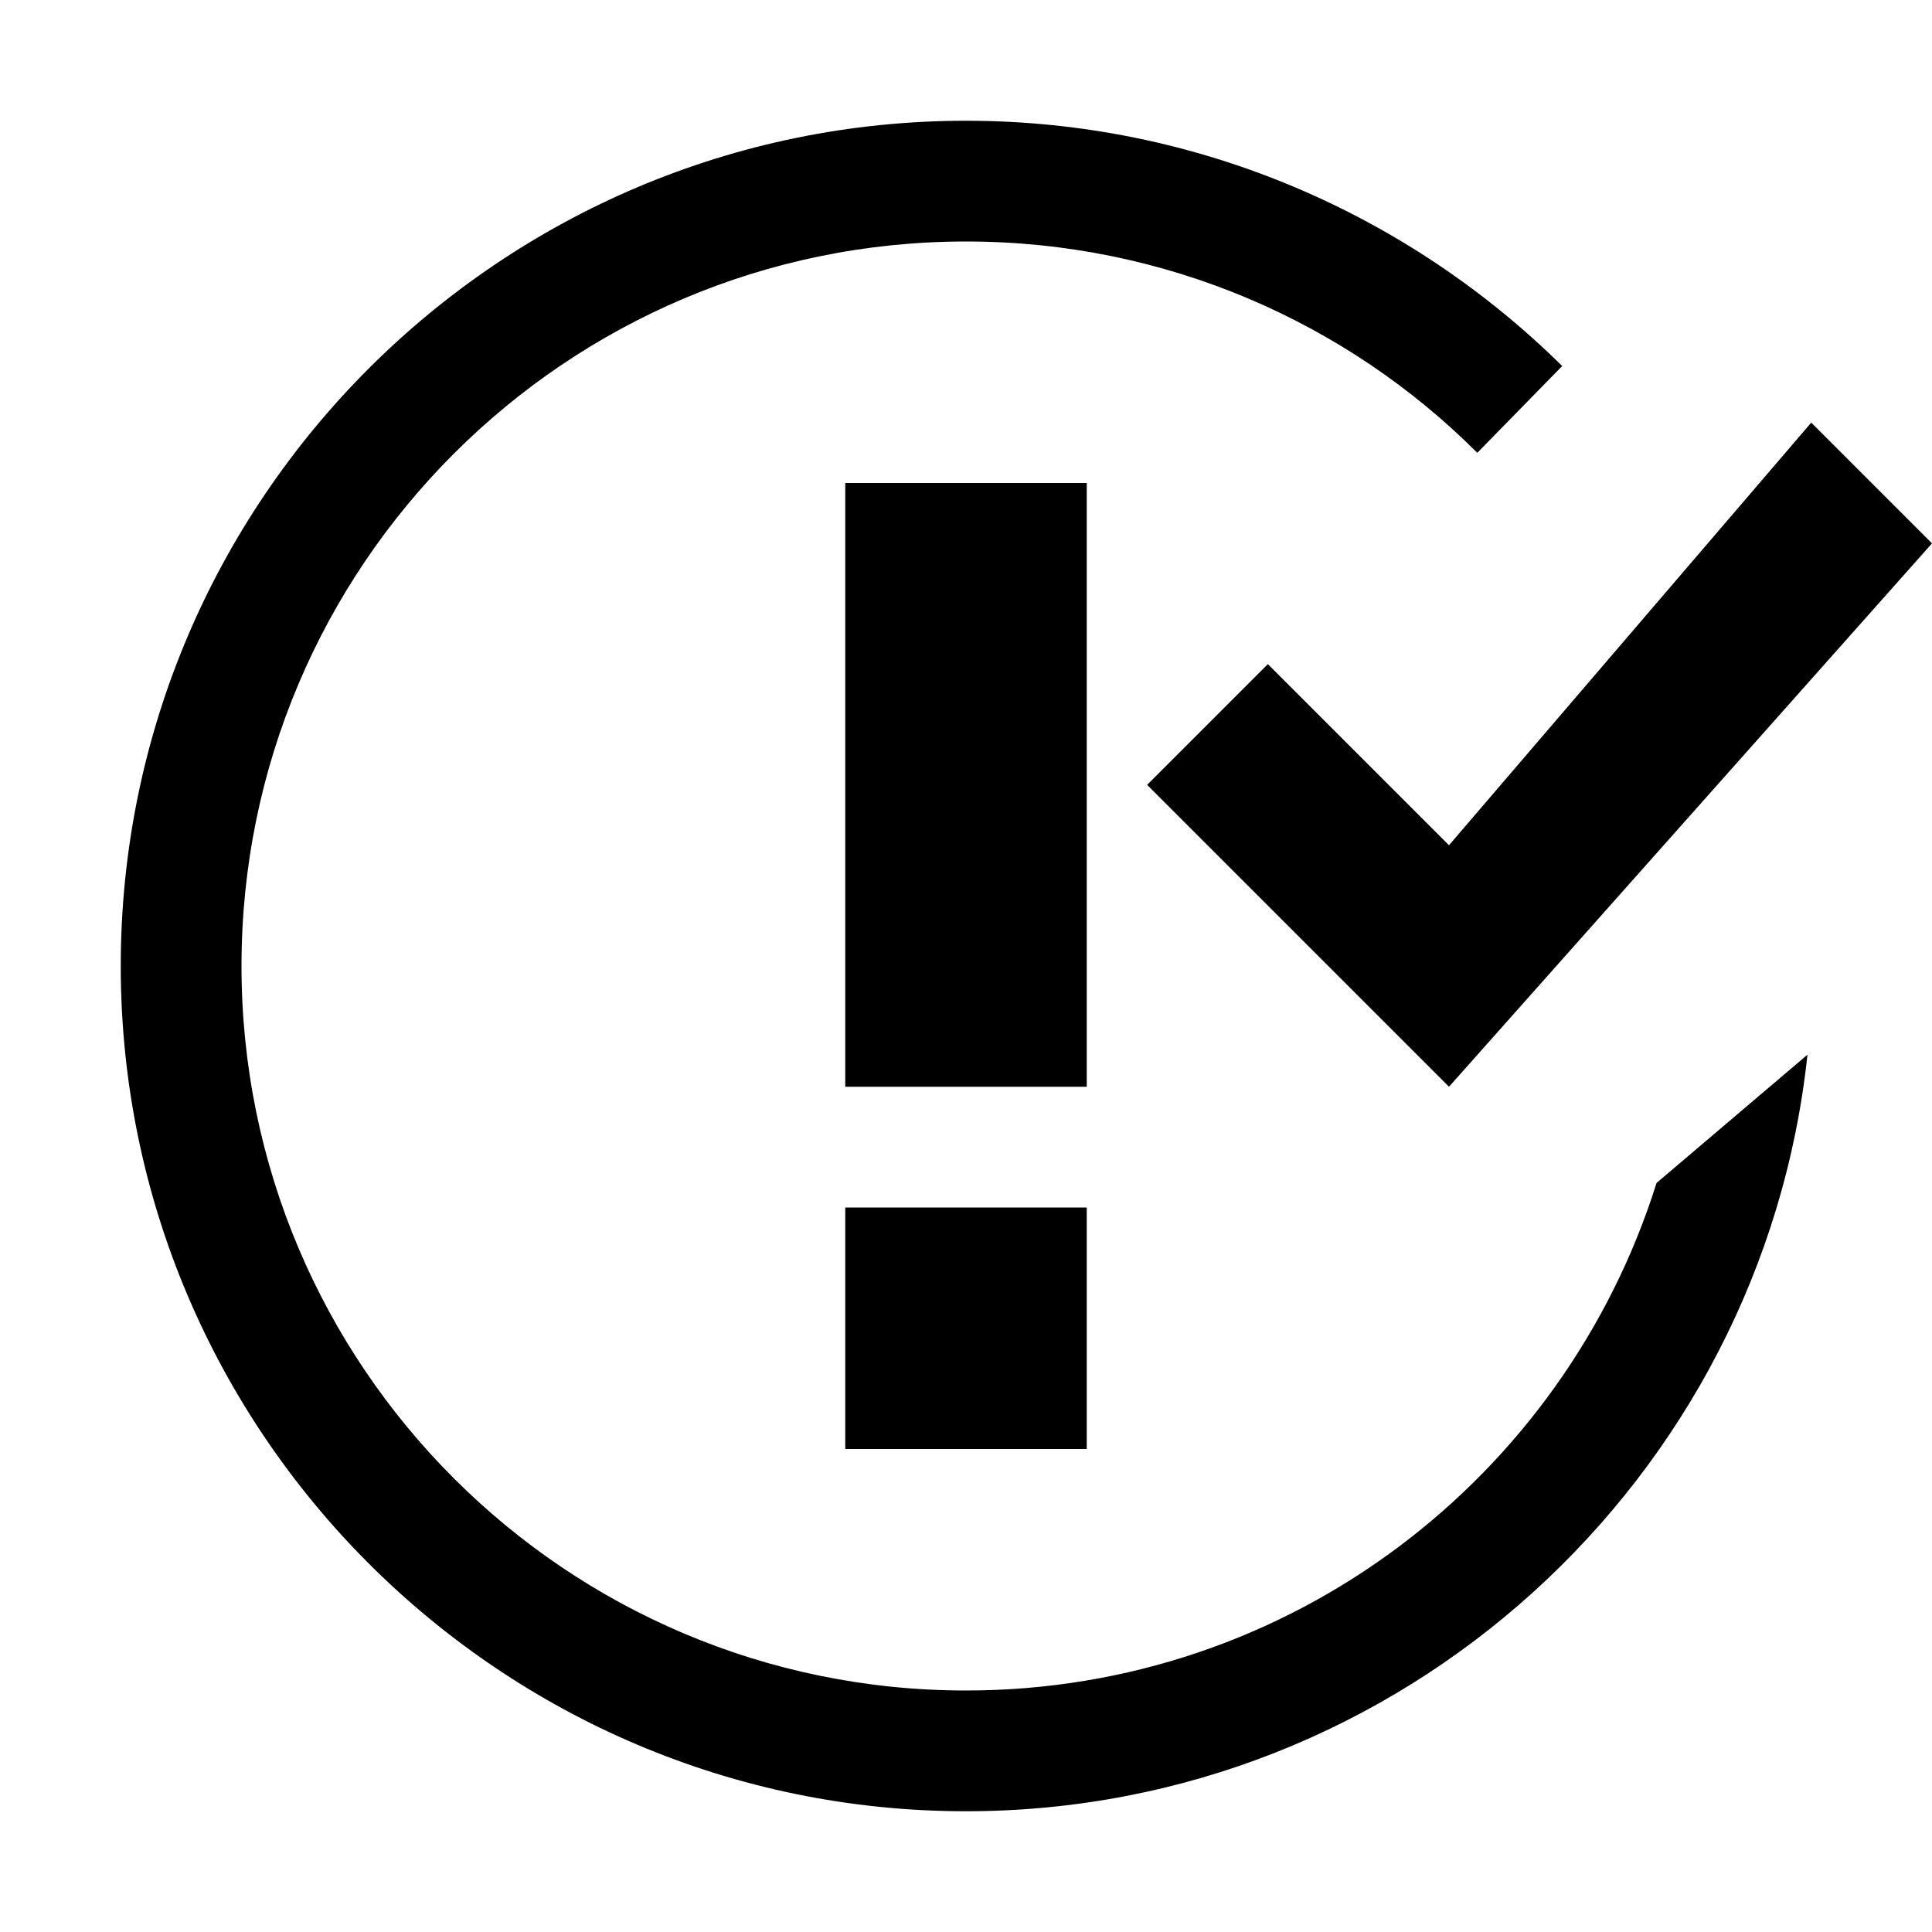
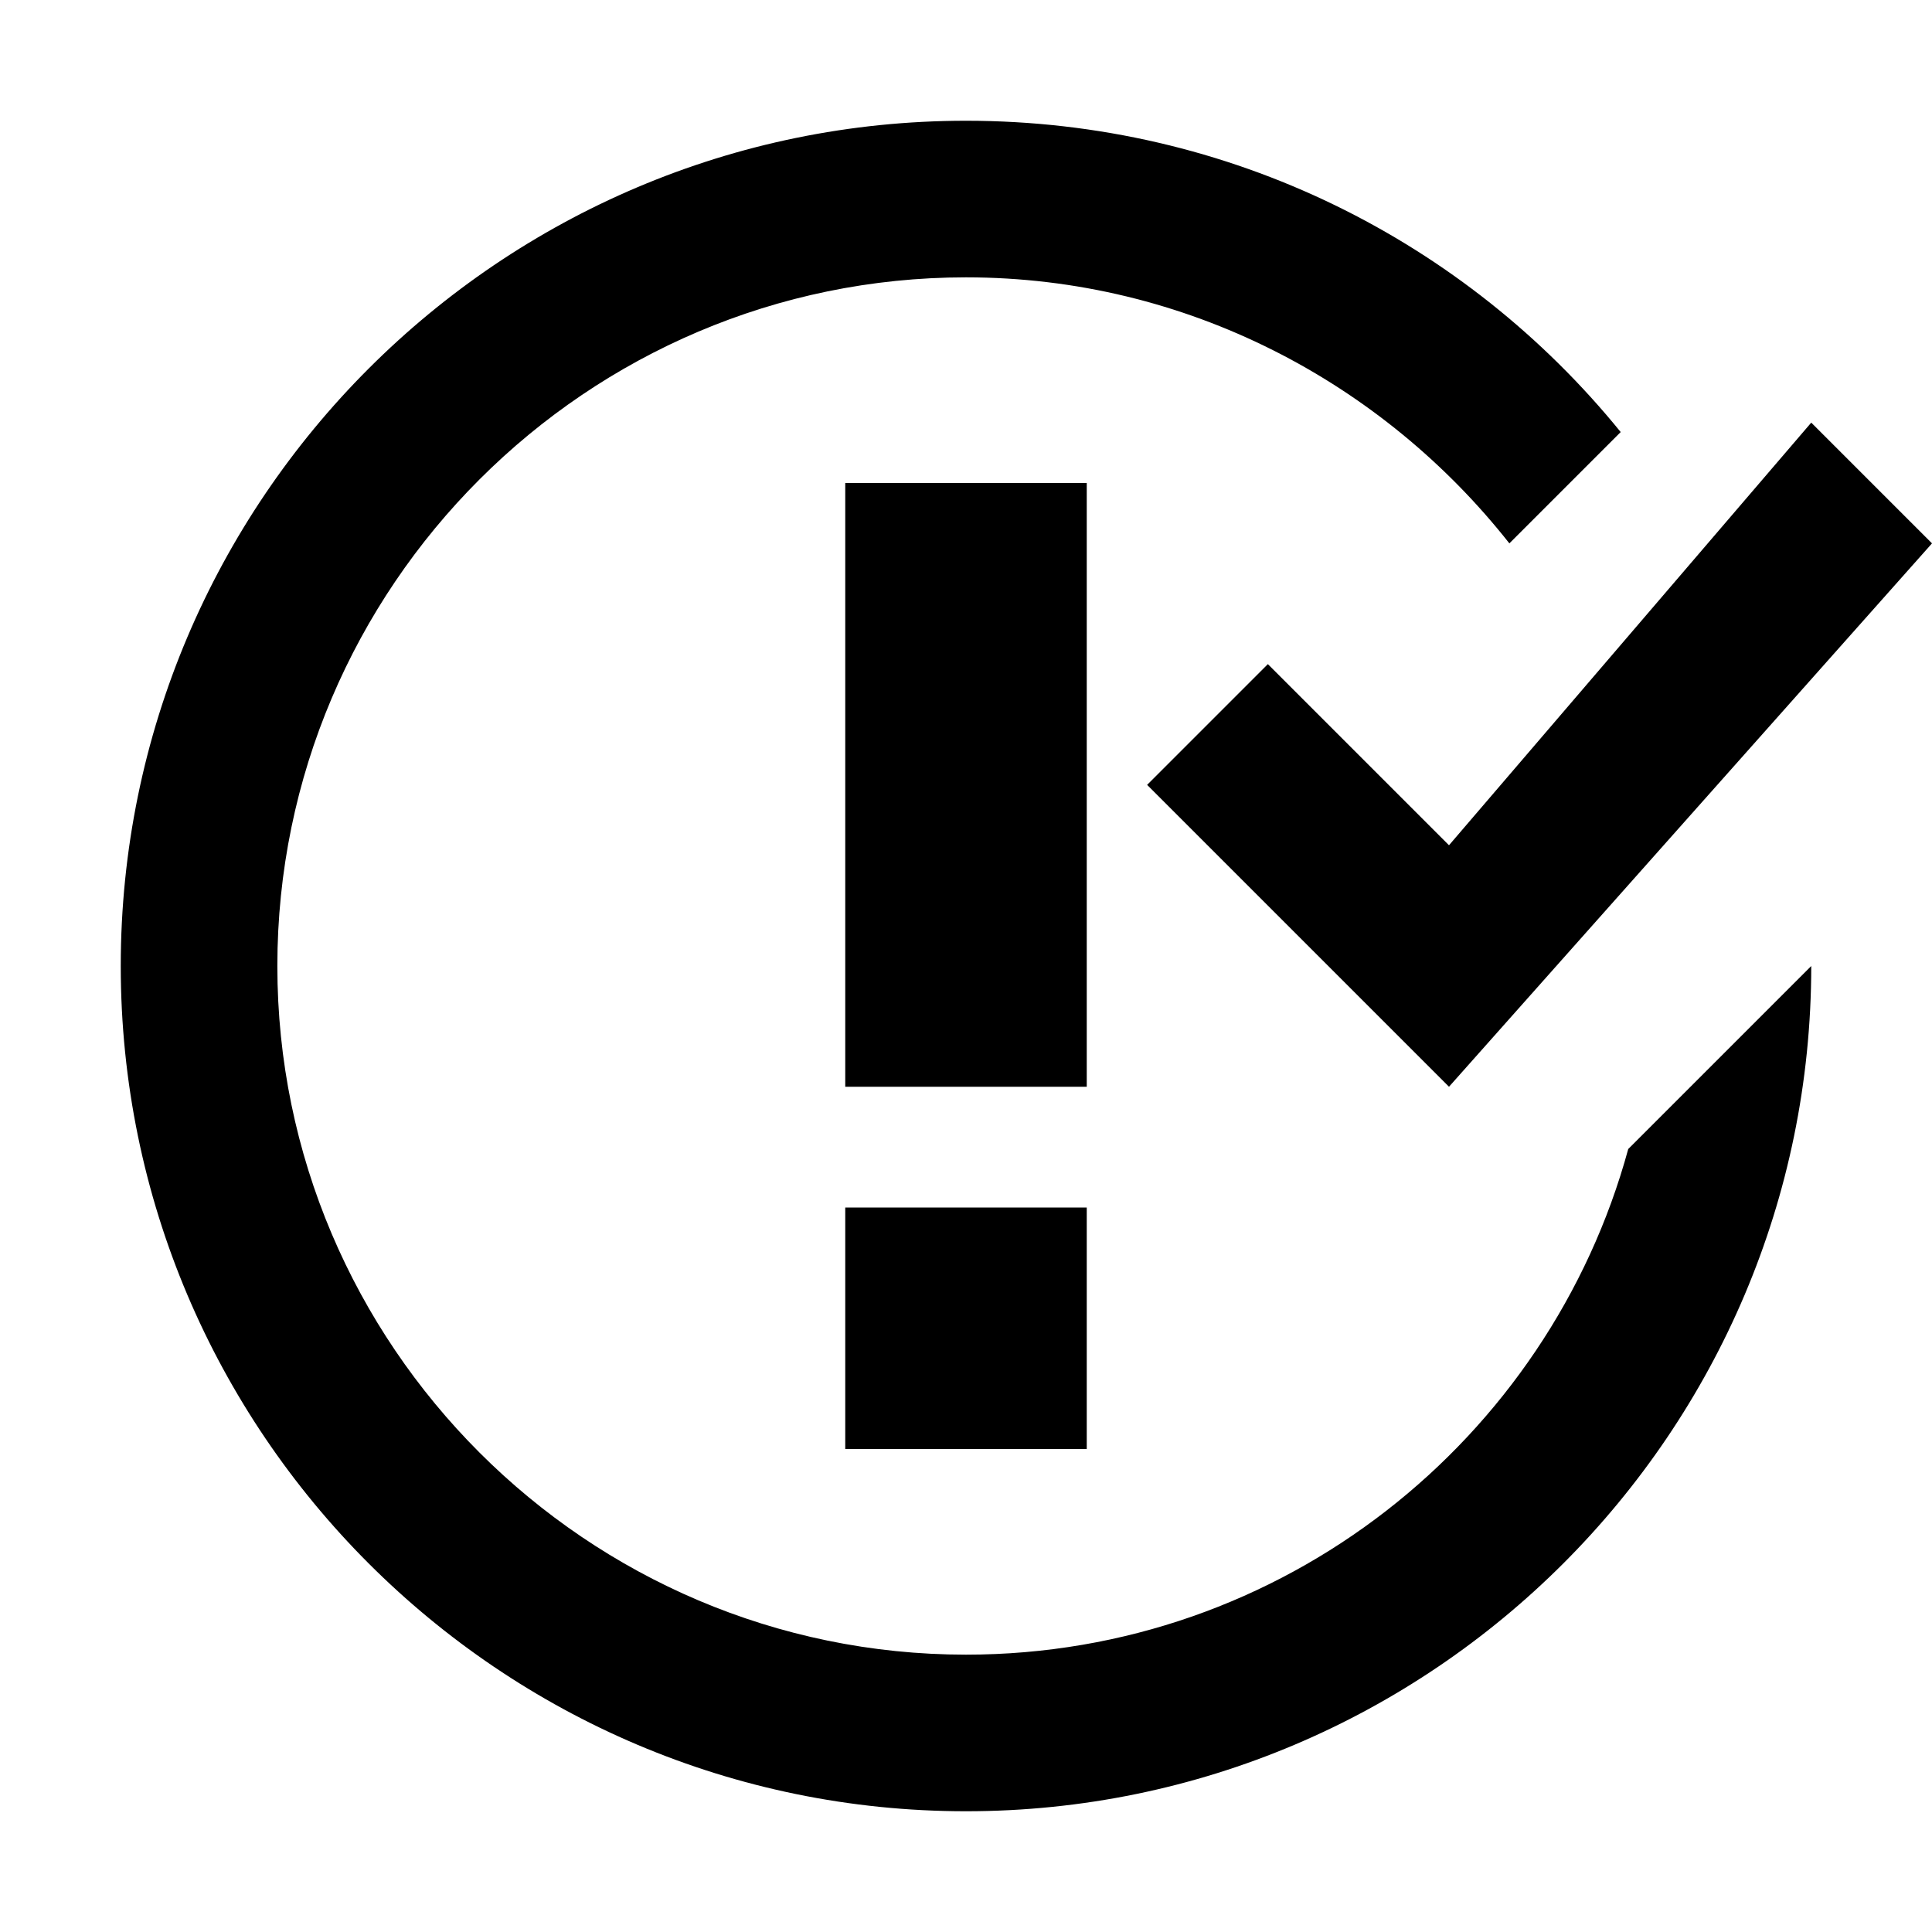
<svg xmlns="http://www.w3.org/2000/svg" height="1024" width="1024">
-   <path d="M448 640h128v128H448V640z m128-384H448v320h128V256z m-64 640c-212 0-384-172-384-384s172-384 384-384c106 0 202 43 271 112l45-46C747 114 635 64 512 64 265 64 64 265 64 512s201 448 448 448c231 0 422-176 446-401l-80 68c-49 156-194 269-366 269z m160-544l-64 64 160 160 256-288-64-64-192 224-96-96z" />
+   <path d="M448 640h128v128H448V640z m128-384H448v320h128V256z m96 96l-64 64 160 160 256-288-64-64-192 224-96-96zM512 877c-201 0-365-164-365-365s164-365 365-365c117 0 221 56 288 141l59-59C777 128 652 64 512 64 265 64 64 265 64 512s201 448 448 448 448-201 448-448l-97 97c-42 154-183 268-351 268z" />
</svg>
